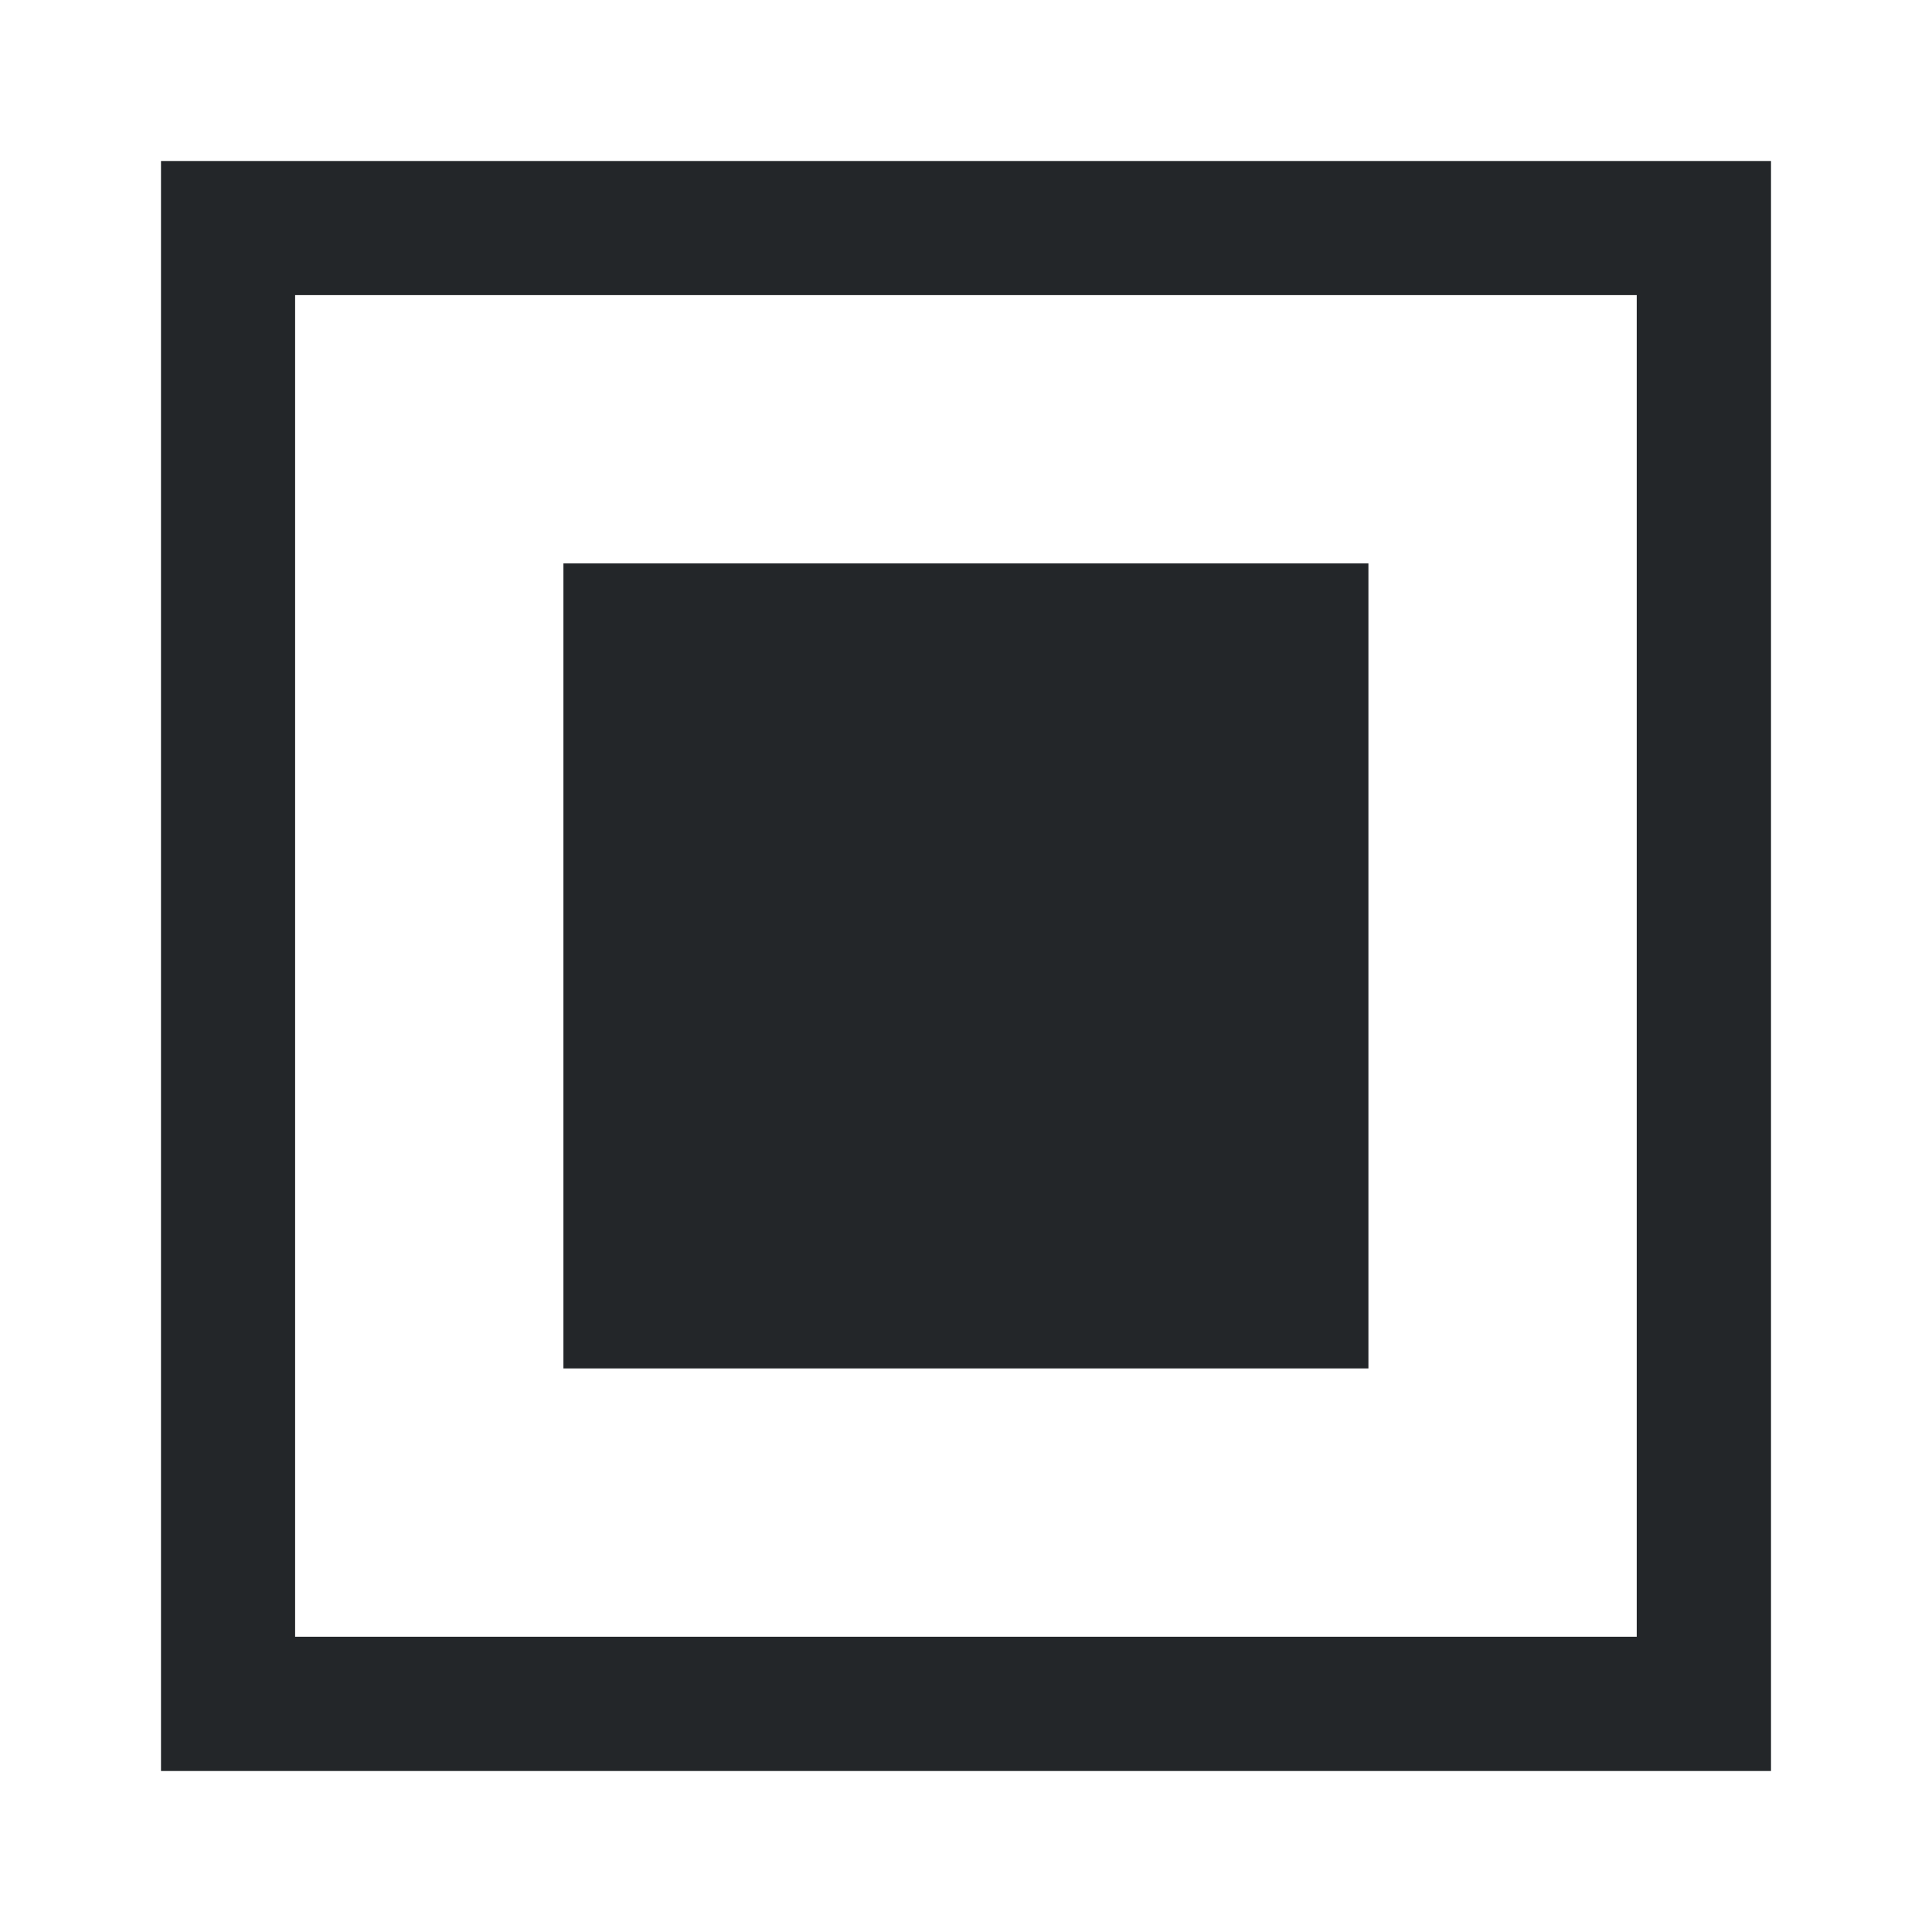
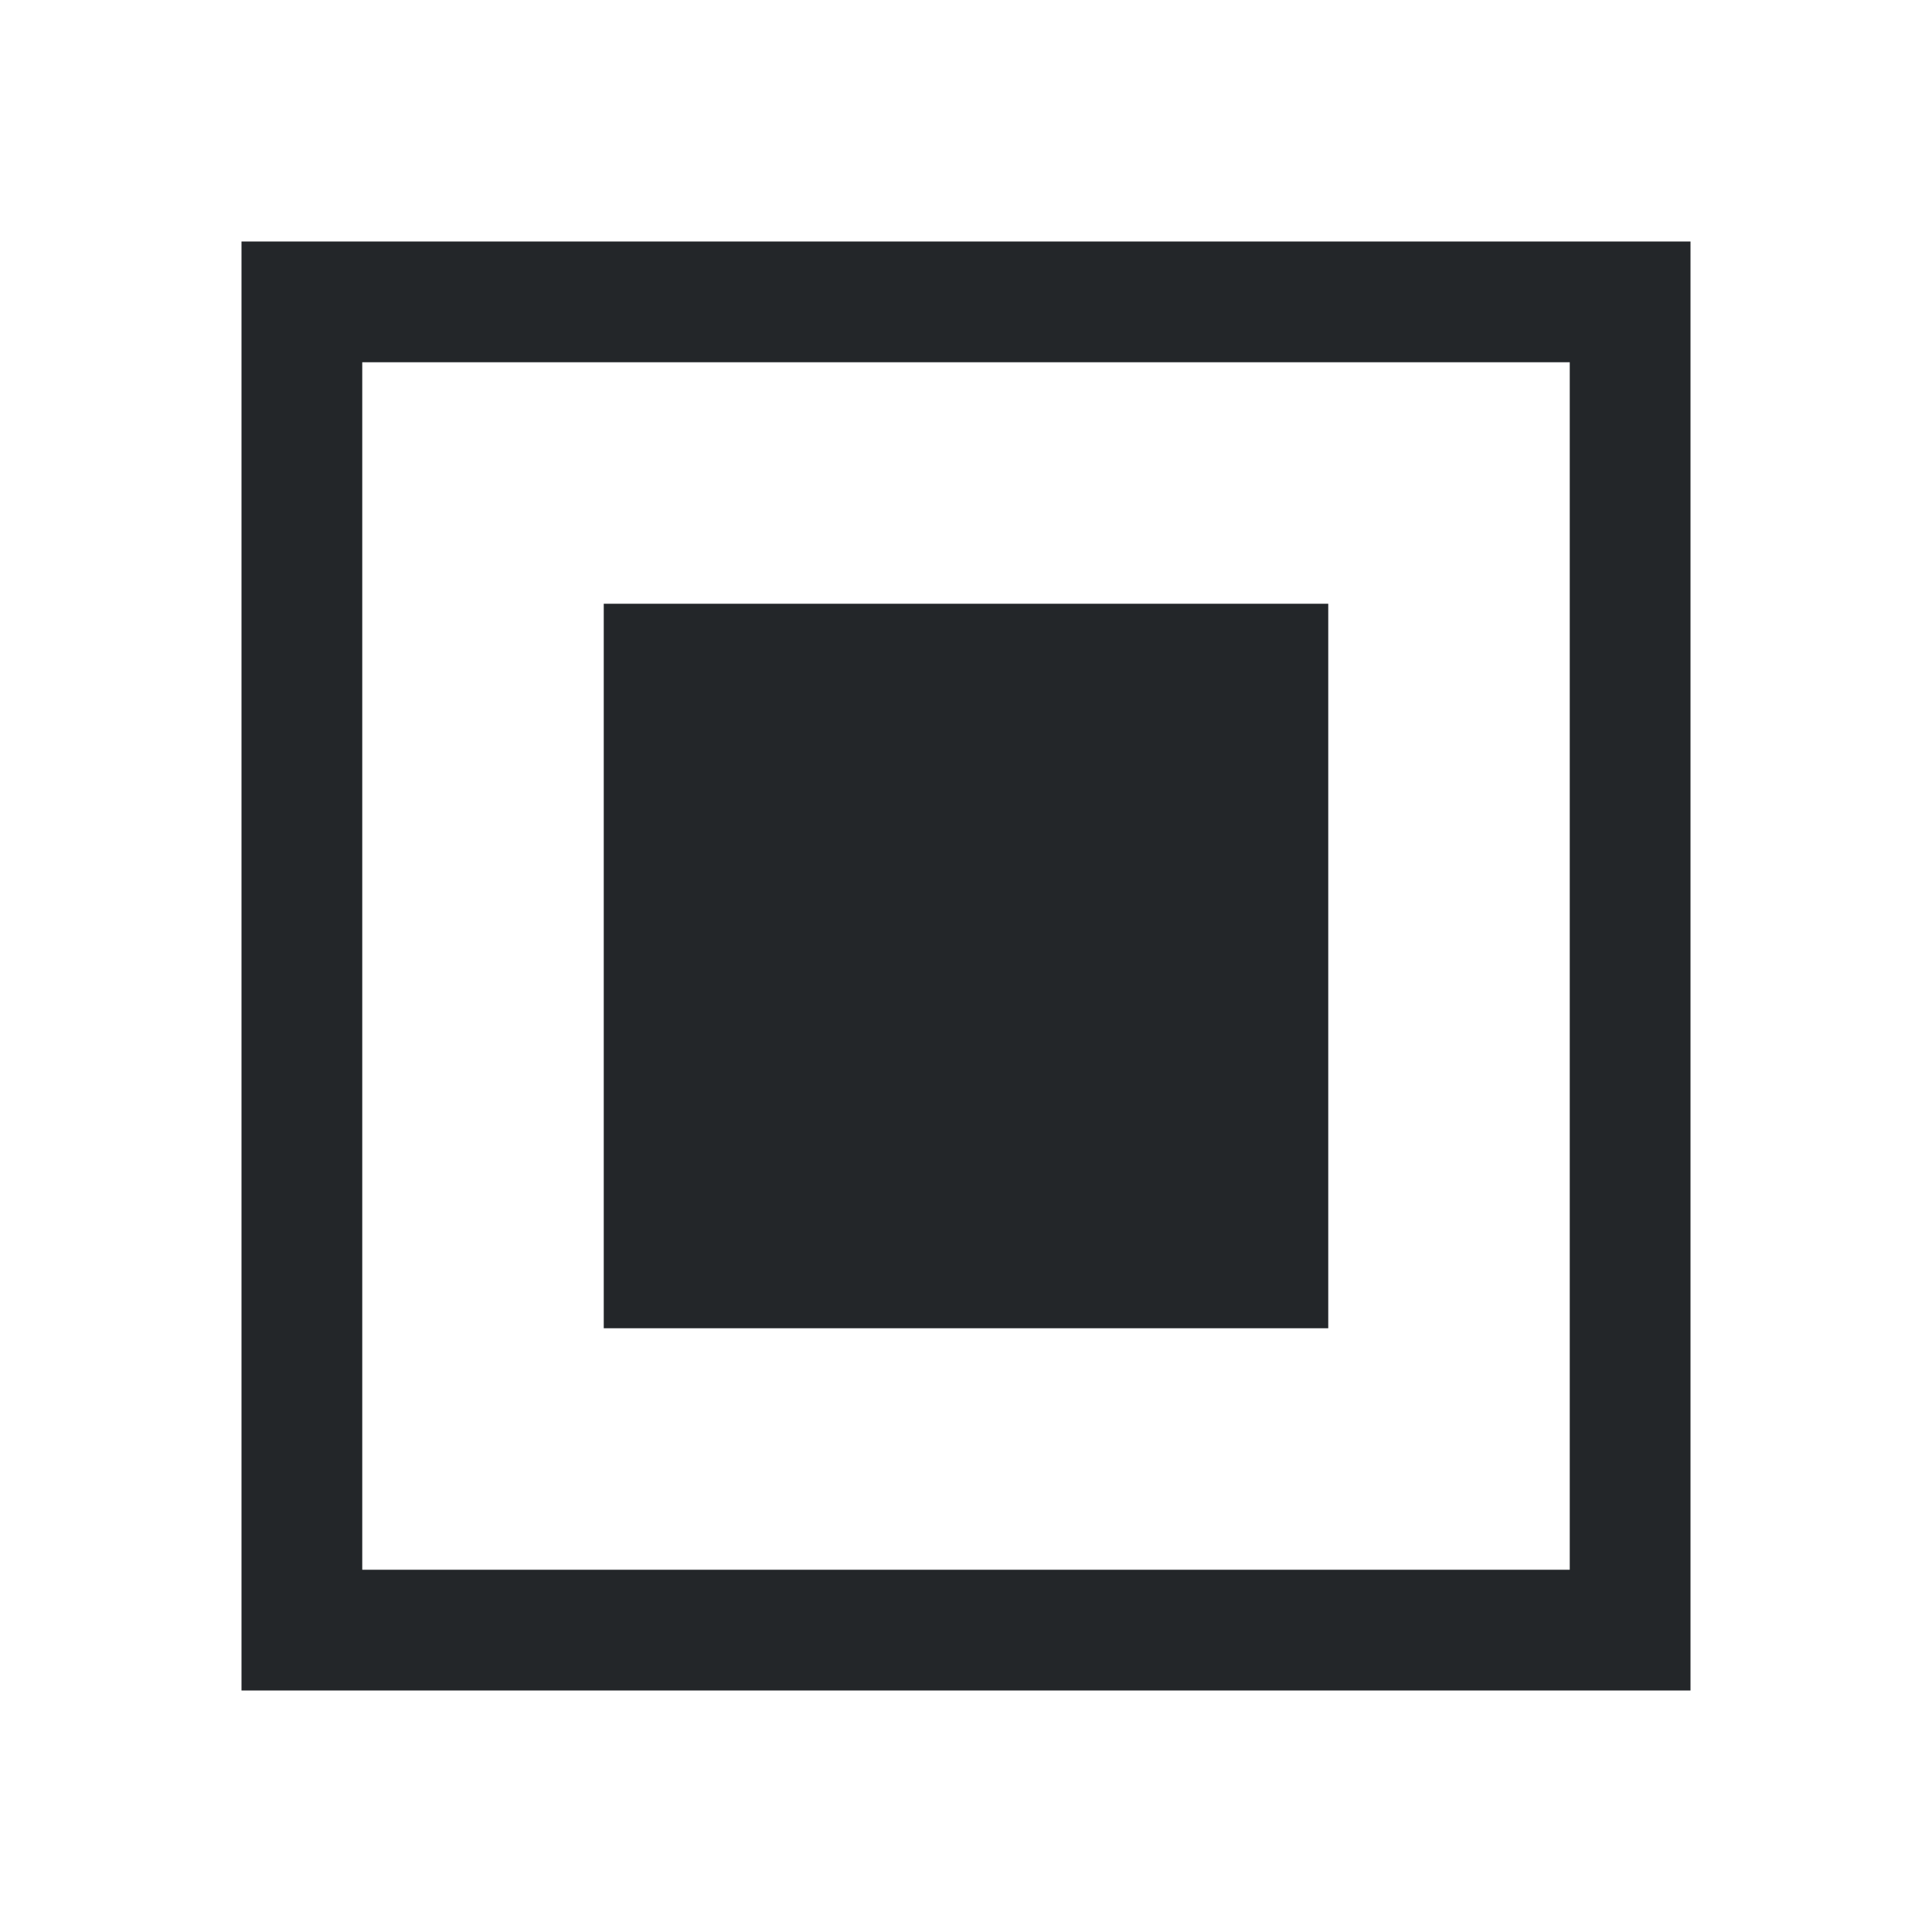
- <svg xmlns="http://www.w3.org/2000/svg" viewBox="0 0 24 24">
+ <svg xmlns="http://www.w3.org/2000/svg" viewBox="0 0 24 24" width="24" height="24">
  <defs id="defs3051">
    <style type="text/css" id="current-color-scheme">
      .ColorScheme-Text {
        color:#232629;
      }
      </style>
  </defs>
-   <path style="fill:currentColor;fill-opacity:1;stroke:none" d="m 2 2 0 20 20 0 L 22 2 2 2 Z m 1.666 1.666 16.666 0 0 16.666 -16.666 0 0 -16.666 z m 3.333 3.333 0 10 10 0 0 -10 -10 0 z" class="ColorScheme-Text" />
+   <g transform="translate(1,1)">
+     <path style="fill:currentColor;fill-opacity:1;stroke:none" d="m 2 2 0 18 18 0 L 20 2 2 2 Z m 1.5 1.5 15 0 0 15 -15 0 0 -15 z m 3 3 0 9 9 0 0 -9 -9 0 z" class="ColorScheme-Text" />
+   </g>
</svg>
